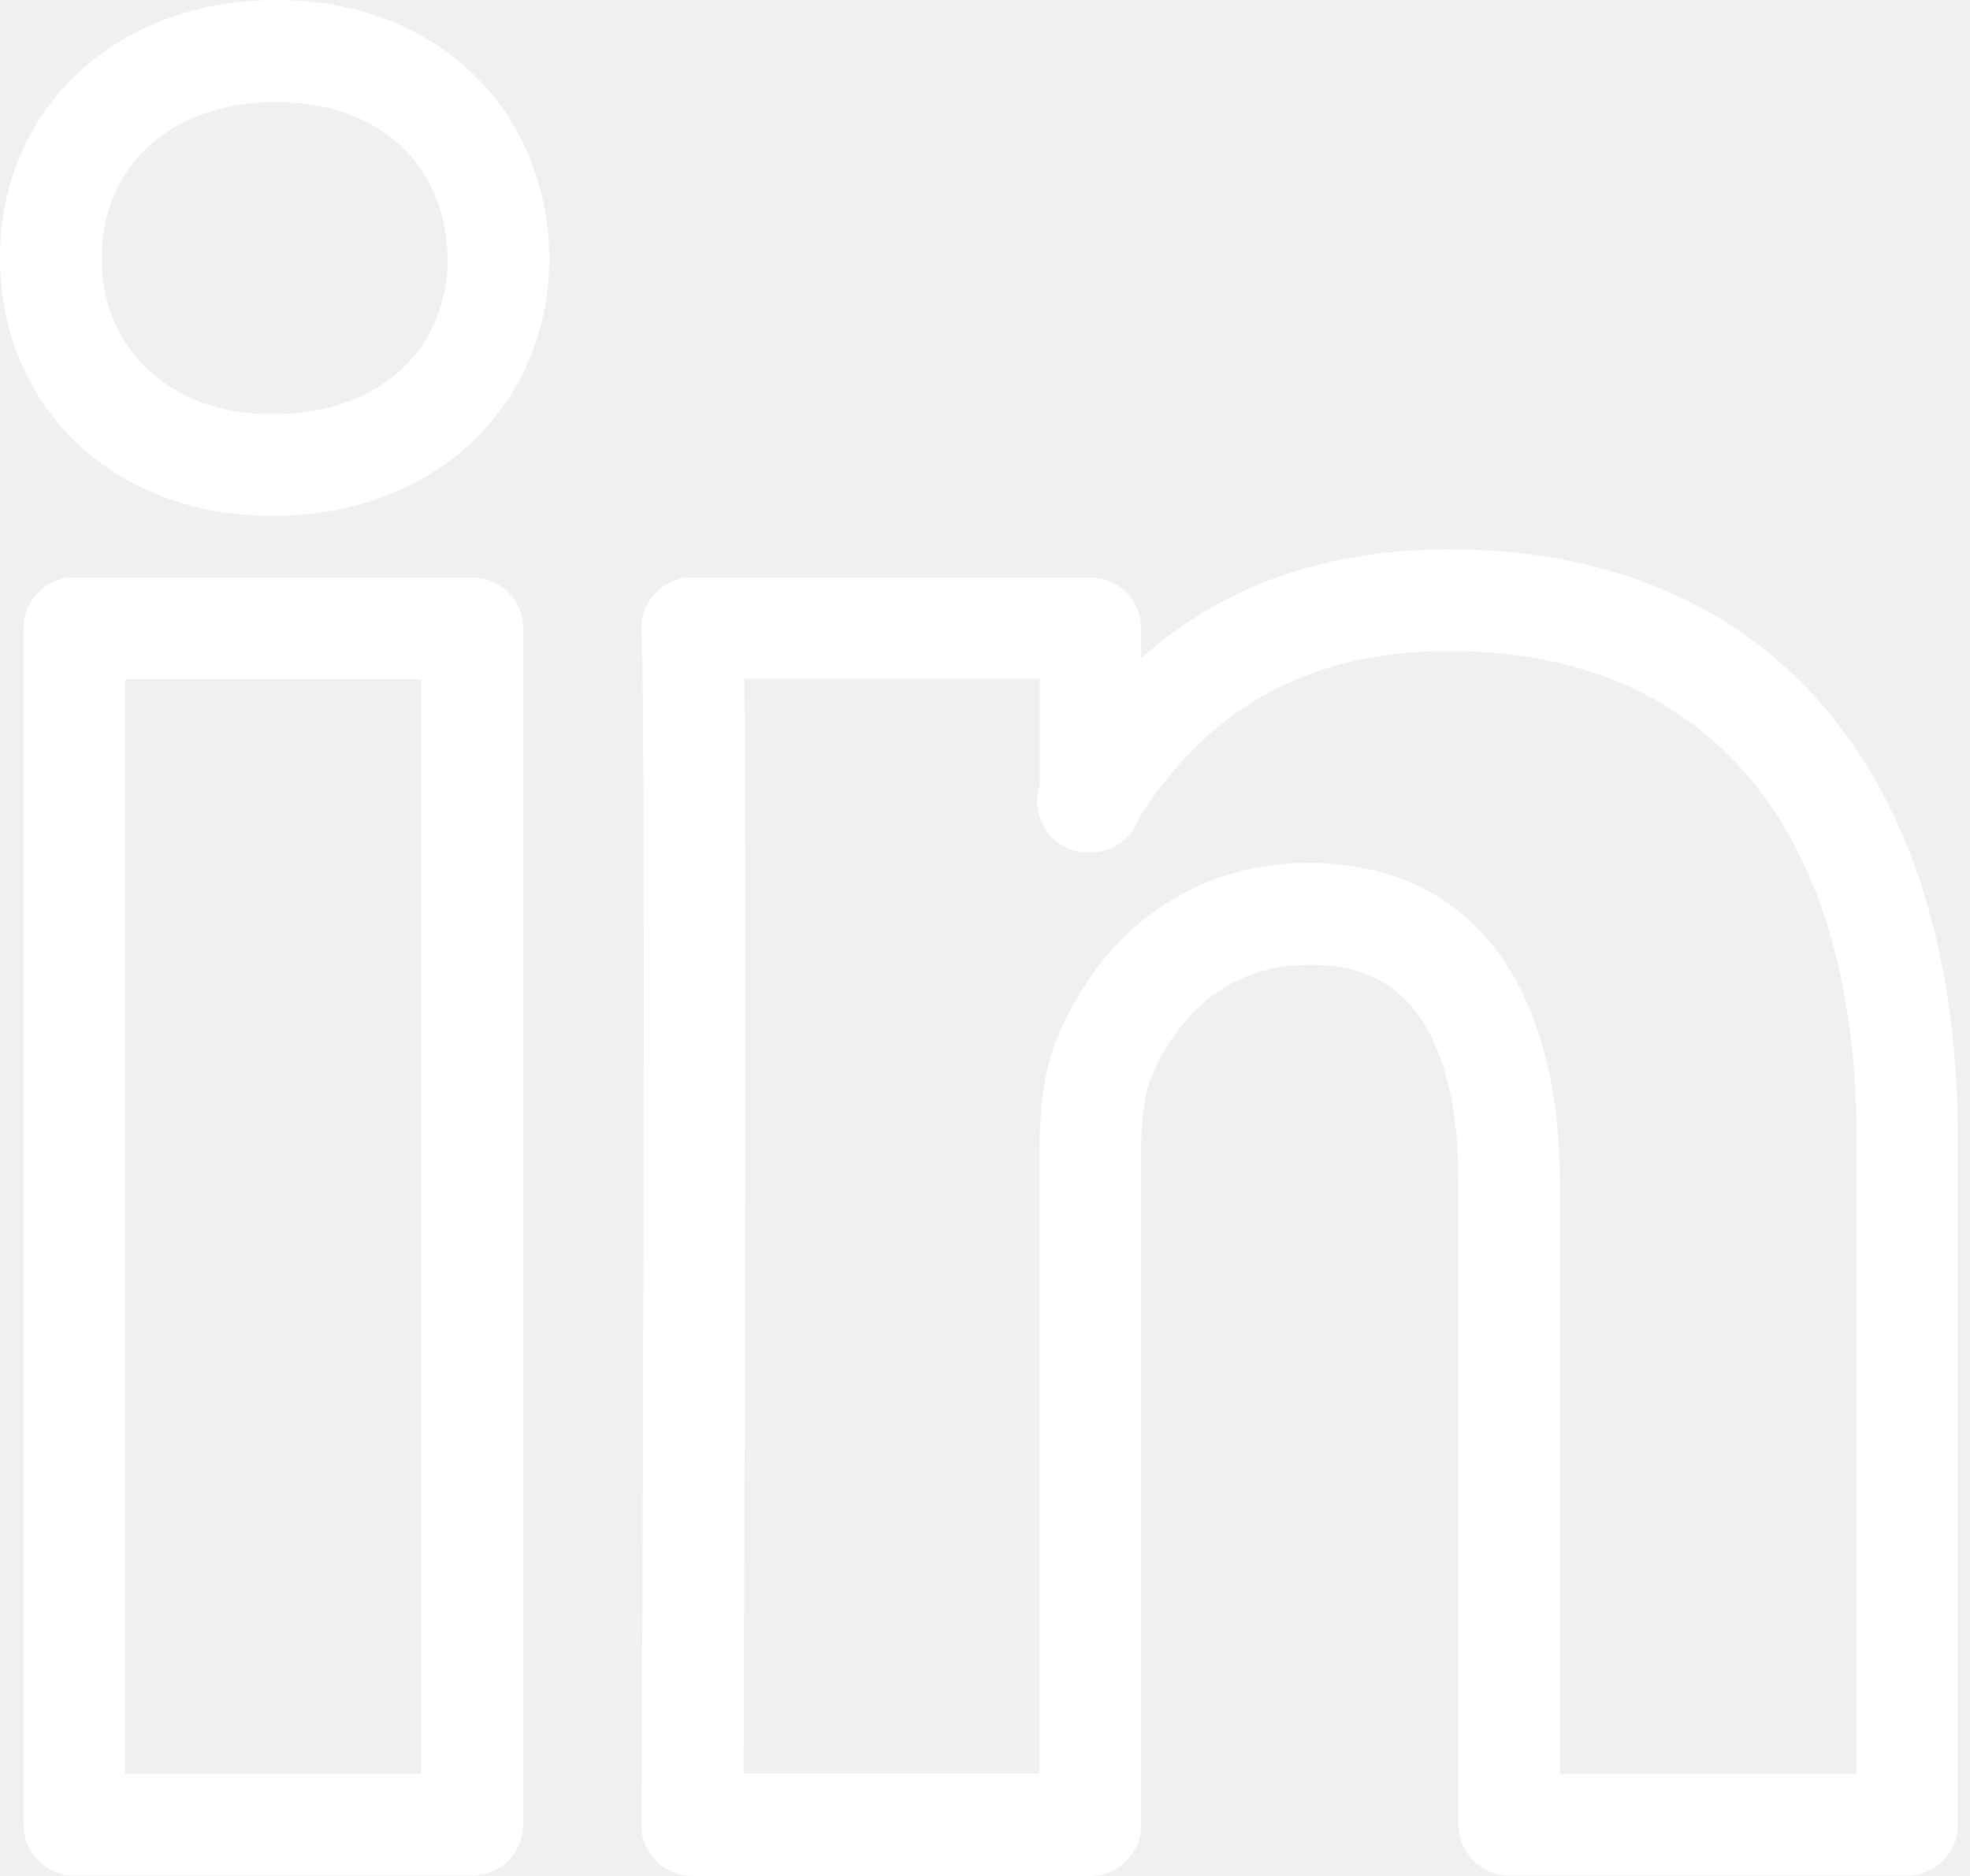
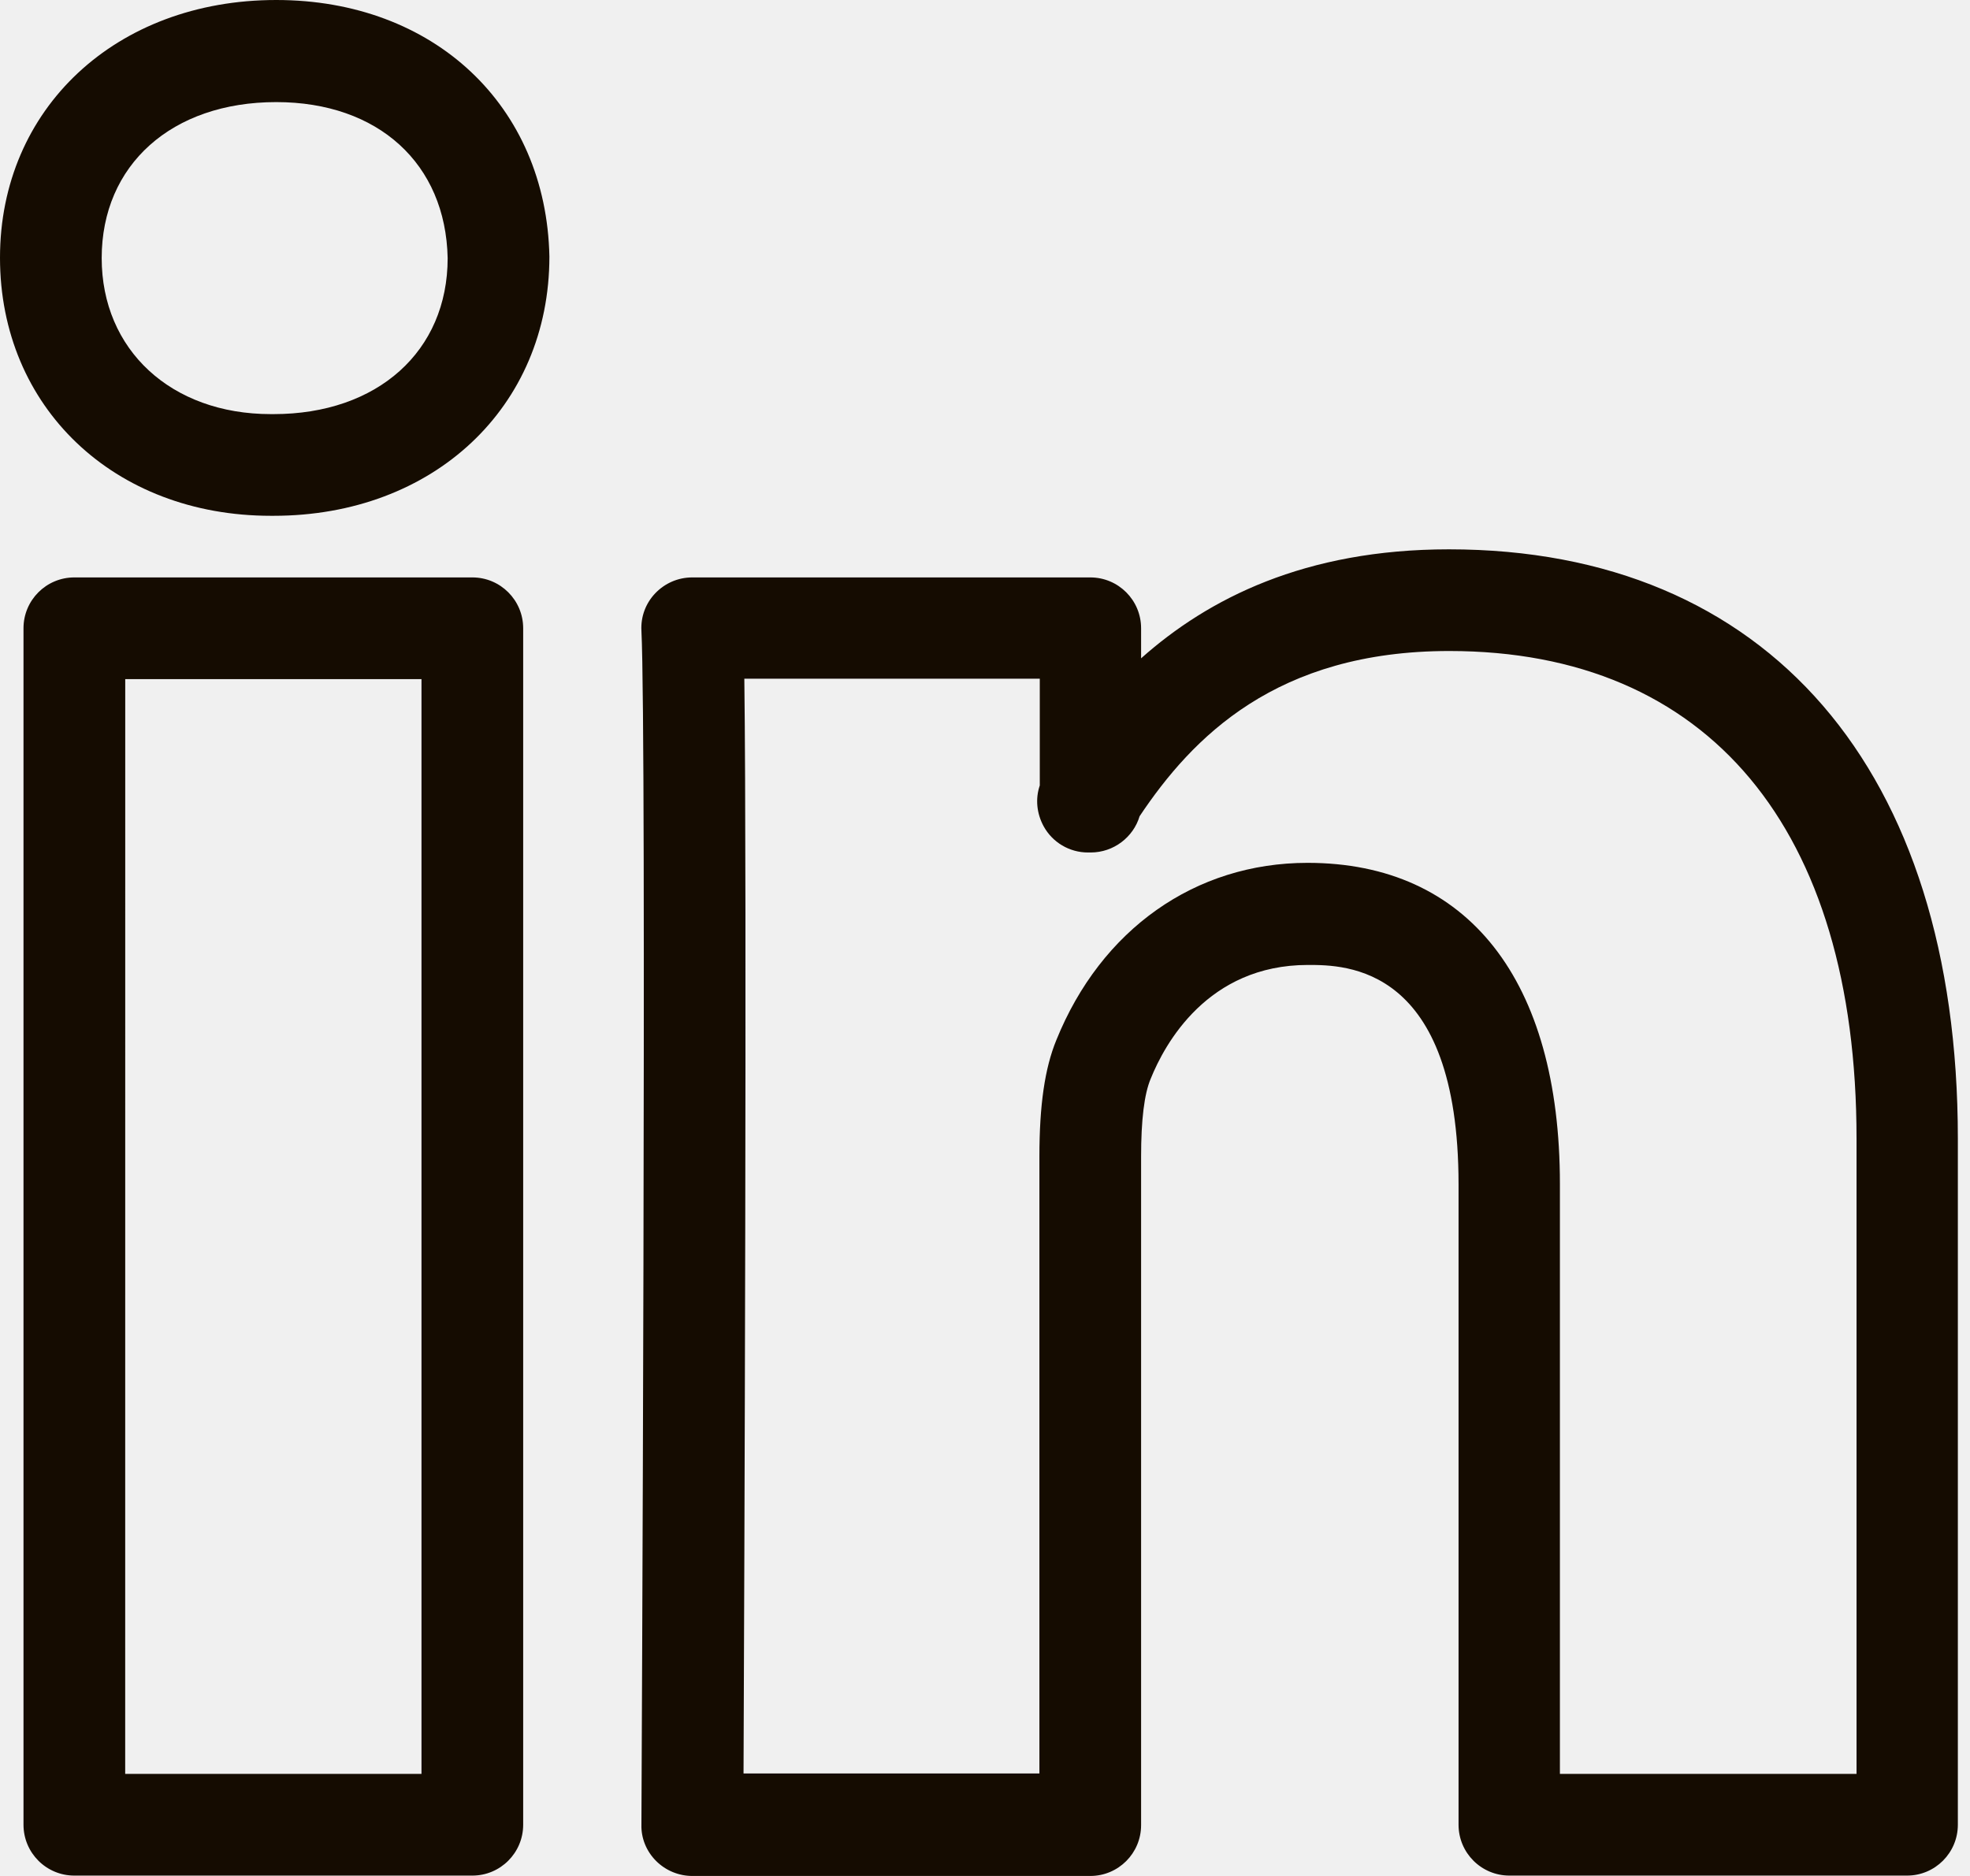
<svg xmlns="http://www.w3.org/2000/svg" width="42" height="40" viewBox="0 0 42 40" fill="none">
-   <path d="M40.657 39.992H32.181C31.581 39.992 31.096 39.507 31.096 38.907V25.257C31.096 20.575 28.682 20.575 27.885 20.575C25.741 20.575 24.829 22.267 24.534 22.998C24.394 23.327 24.328 23.885 24.328 24.665V38.916C24.328 39.515 23.844 40 23.244 40H14.76C14.472 40 14.193 39.885 13.988 39.68C13.782 39.474 13.667 39.195 13.675 38.908C13.675 38.678 13.79 15.787 13.675 13.446C13.659 13.15 13.766 12.863 13.971 12.649C14.177 12.435 14.456 12.312 14.76 12.312H23.244C23.844 12.312 24.328 12.797 24.328 13.396V14.037C25.758 12.764 27.819 11.713 30.891 11.713C37.684 11.713 41.741 16.411 41.741 24.279V38.907C41.741 39.507 41.256 39.992 40.657 39.992ZM33.265 37.823L39.581 37.823V24.279C39.581 17.667 36.419 13.881 30.899 13.881C27.211 13.881 25.421 15.721 24.296 17.404C24.164 17.848 23.745 18.177 23.253 18.177H23.195C22.801 18.177 22.439 17.963 22.25 17.618C22.103 17.347 22.07 17.035 22.168 16.747V14.472H15.869C15.926 18.998 15.869 33.643 15.852 37.815H22.16V24.657C22.16 23.565 22.275 22.776 22.521 22.177C23.474 19.819 25.478 18.398 27.877 18.398C31.294 18.398 33.257 20.895 33.257 25.248V37.823L33.265 37.823ZM10.07 39.992H1.585C0.986 39.992 0.501 39.507 0.501 38.907V13.396C0.501 12.797 0.986 12.312 1.585 12.312H10.07C10.669 12.312 11.154 12.797 11.154 13.396V38.907C11.154 39.507 10.669 39.992 10.07 39.992ZM2.669 37.823H8.986V14.48H2.67L2.669 37.823ZM5.832 10.998L5.774 10.998C2.431 10.998 0 8.682 0 5.495C0 2.316 2.472 0 5.889 0C9.248 0 11.647 2.25 11.713 5.47C11.713 8.682 9.24 10.998 5.832 10.998ZM5.889 2.177C3.663 2.177 2.168 3.515 2.168 5.503C2.168 7.458 3.647 8.83 5.774 8.83H5.832C8.049 8.83 9.544 7.491 9.544 5.503C9.503 3.491 8.066 2.177 5.889 2.177Z" fill="white" />
+   <path d="M40.657 39.992H32.181C31.581 39.992 31.096 39.507 31.096 38.907V25.257C31.096 20.575 28.682 20.575 27.885 20.575C25.741 20.575 24.829 22.267 24.534 22.998C24.394 23.327 24.328 23.885 24.328 24.665V38.916C24.328 39.515 23.844 40 23.244 40H14.76C14.472 40 14.193 39.885 13.988 39.68C13.782 39.474 13.667 39.195 13.675 38.908C13.675 38.678 13.79 15.787 13.675 13.446C13.659 13.15 13.766 12.863 13.971 12.649C14.177 12.435 14.456 12.312 14.76 12.312H23.244C23.844 12.312 24.328 12.797 24.328 13.396V14.037C25.758 12.764 27.819 11.713 30.891 11.713C37.684 11.713 41.741 16.411 41.741 24.279V38.907C41.741 39.507 41.256 39.992 40.657 39.992ZM33.265 37.823L39.581 37.823V24.279C39.581 17.667 36.419 13.881 30.899 13.881C27.211 13.881 25.421 15.721 24.296 17.404C24.164 17.848 23.745 18.177 23.253 18.177H23.195C22.801 18.177 22.439 17.963 22.25 17.618C22.103 17.347 22.07 17.035 22.168 16.747V14.472H15.869C15.926 18.998 15.869 33.643 15.852 37.815H22.16V24.657C22.16 23.565 22.275 22.776 22.521 22.177C23.474 19.819 25.478 18.398 27.877 18.398C31.294 18.398 33.257 20.895 33.257 25.248V37.823L33.265 37.823ZM10.07 39.992H1.585C0.986 39.992 0.501 39.507 0.501 38.907V13.396C0.501 12.797 0.986 12.312 1.585 12.312H10.07C10.669 12.312 11.154 12.797 11.154 13.396V38.907C11.154 39.507 10.669 39.992 10.07 39.992ZM2.669 37.823H8.986V14.48H2.67L2.669 37.823ZM5.832 10.998L5.774 10.998C2.431 10.998 0 8.682 0 5.495C0 2.316 2.472 0 5.889 0C9.248 0 11.647 2.25 11.713 5.47C11.713 8.682 9.24 10.998 5.832 10.998ZM5.889 2.177C3.663 2.177 2.168 3.515 2.168 5.503C2.168 7.458 3.647 8.83 5.774 8.83H5.832C8.049 8.83 9.544 7.491 9.544 5.503C9.503 3.491 8.066 2.177 5.889 2.177Z" fill="#150C01" />
</svg>
